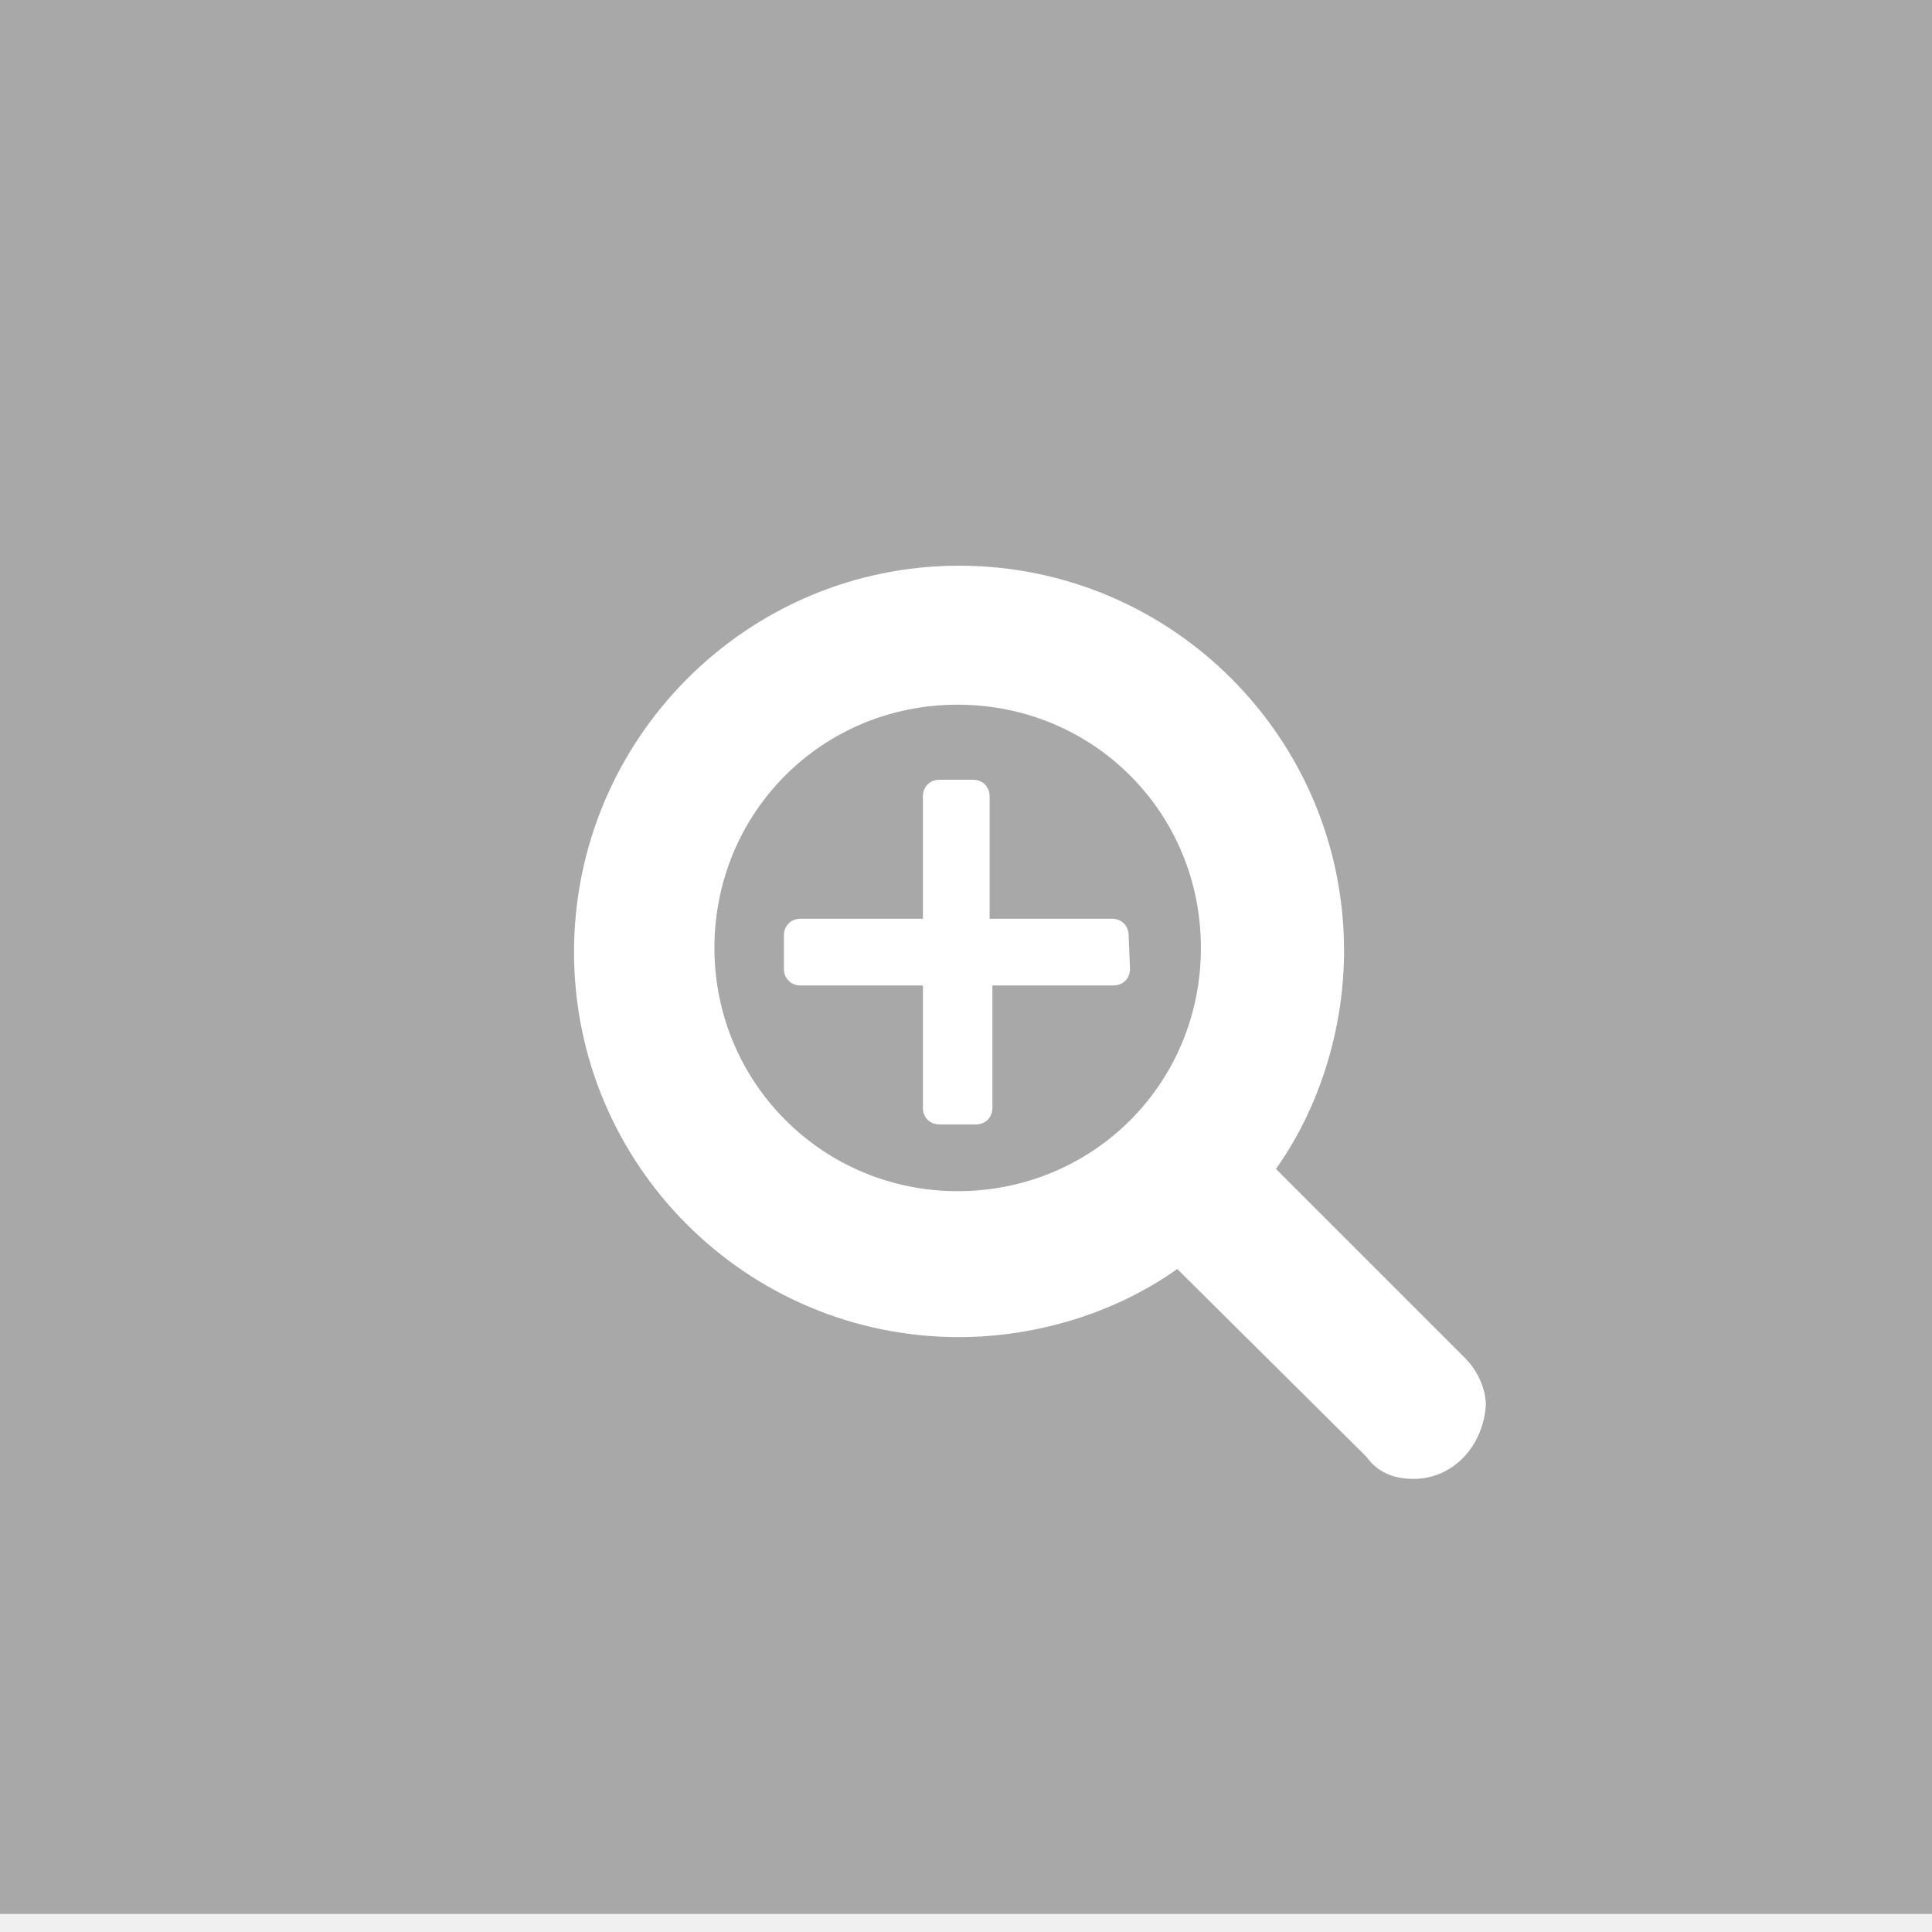
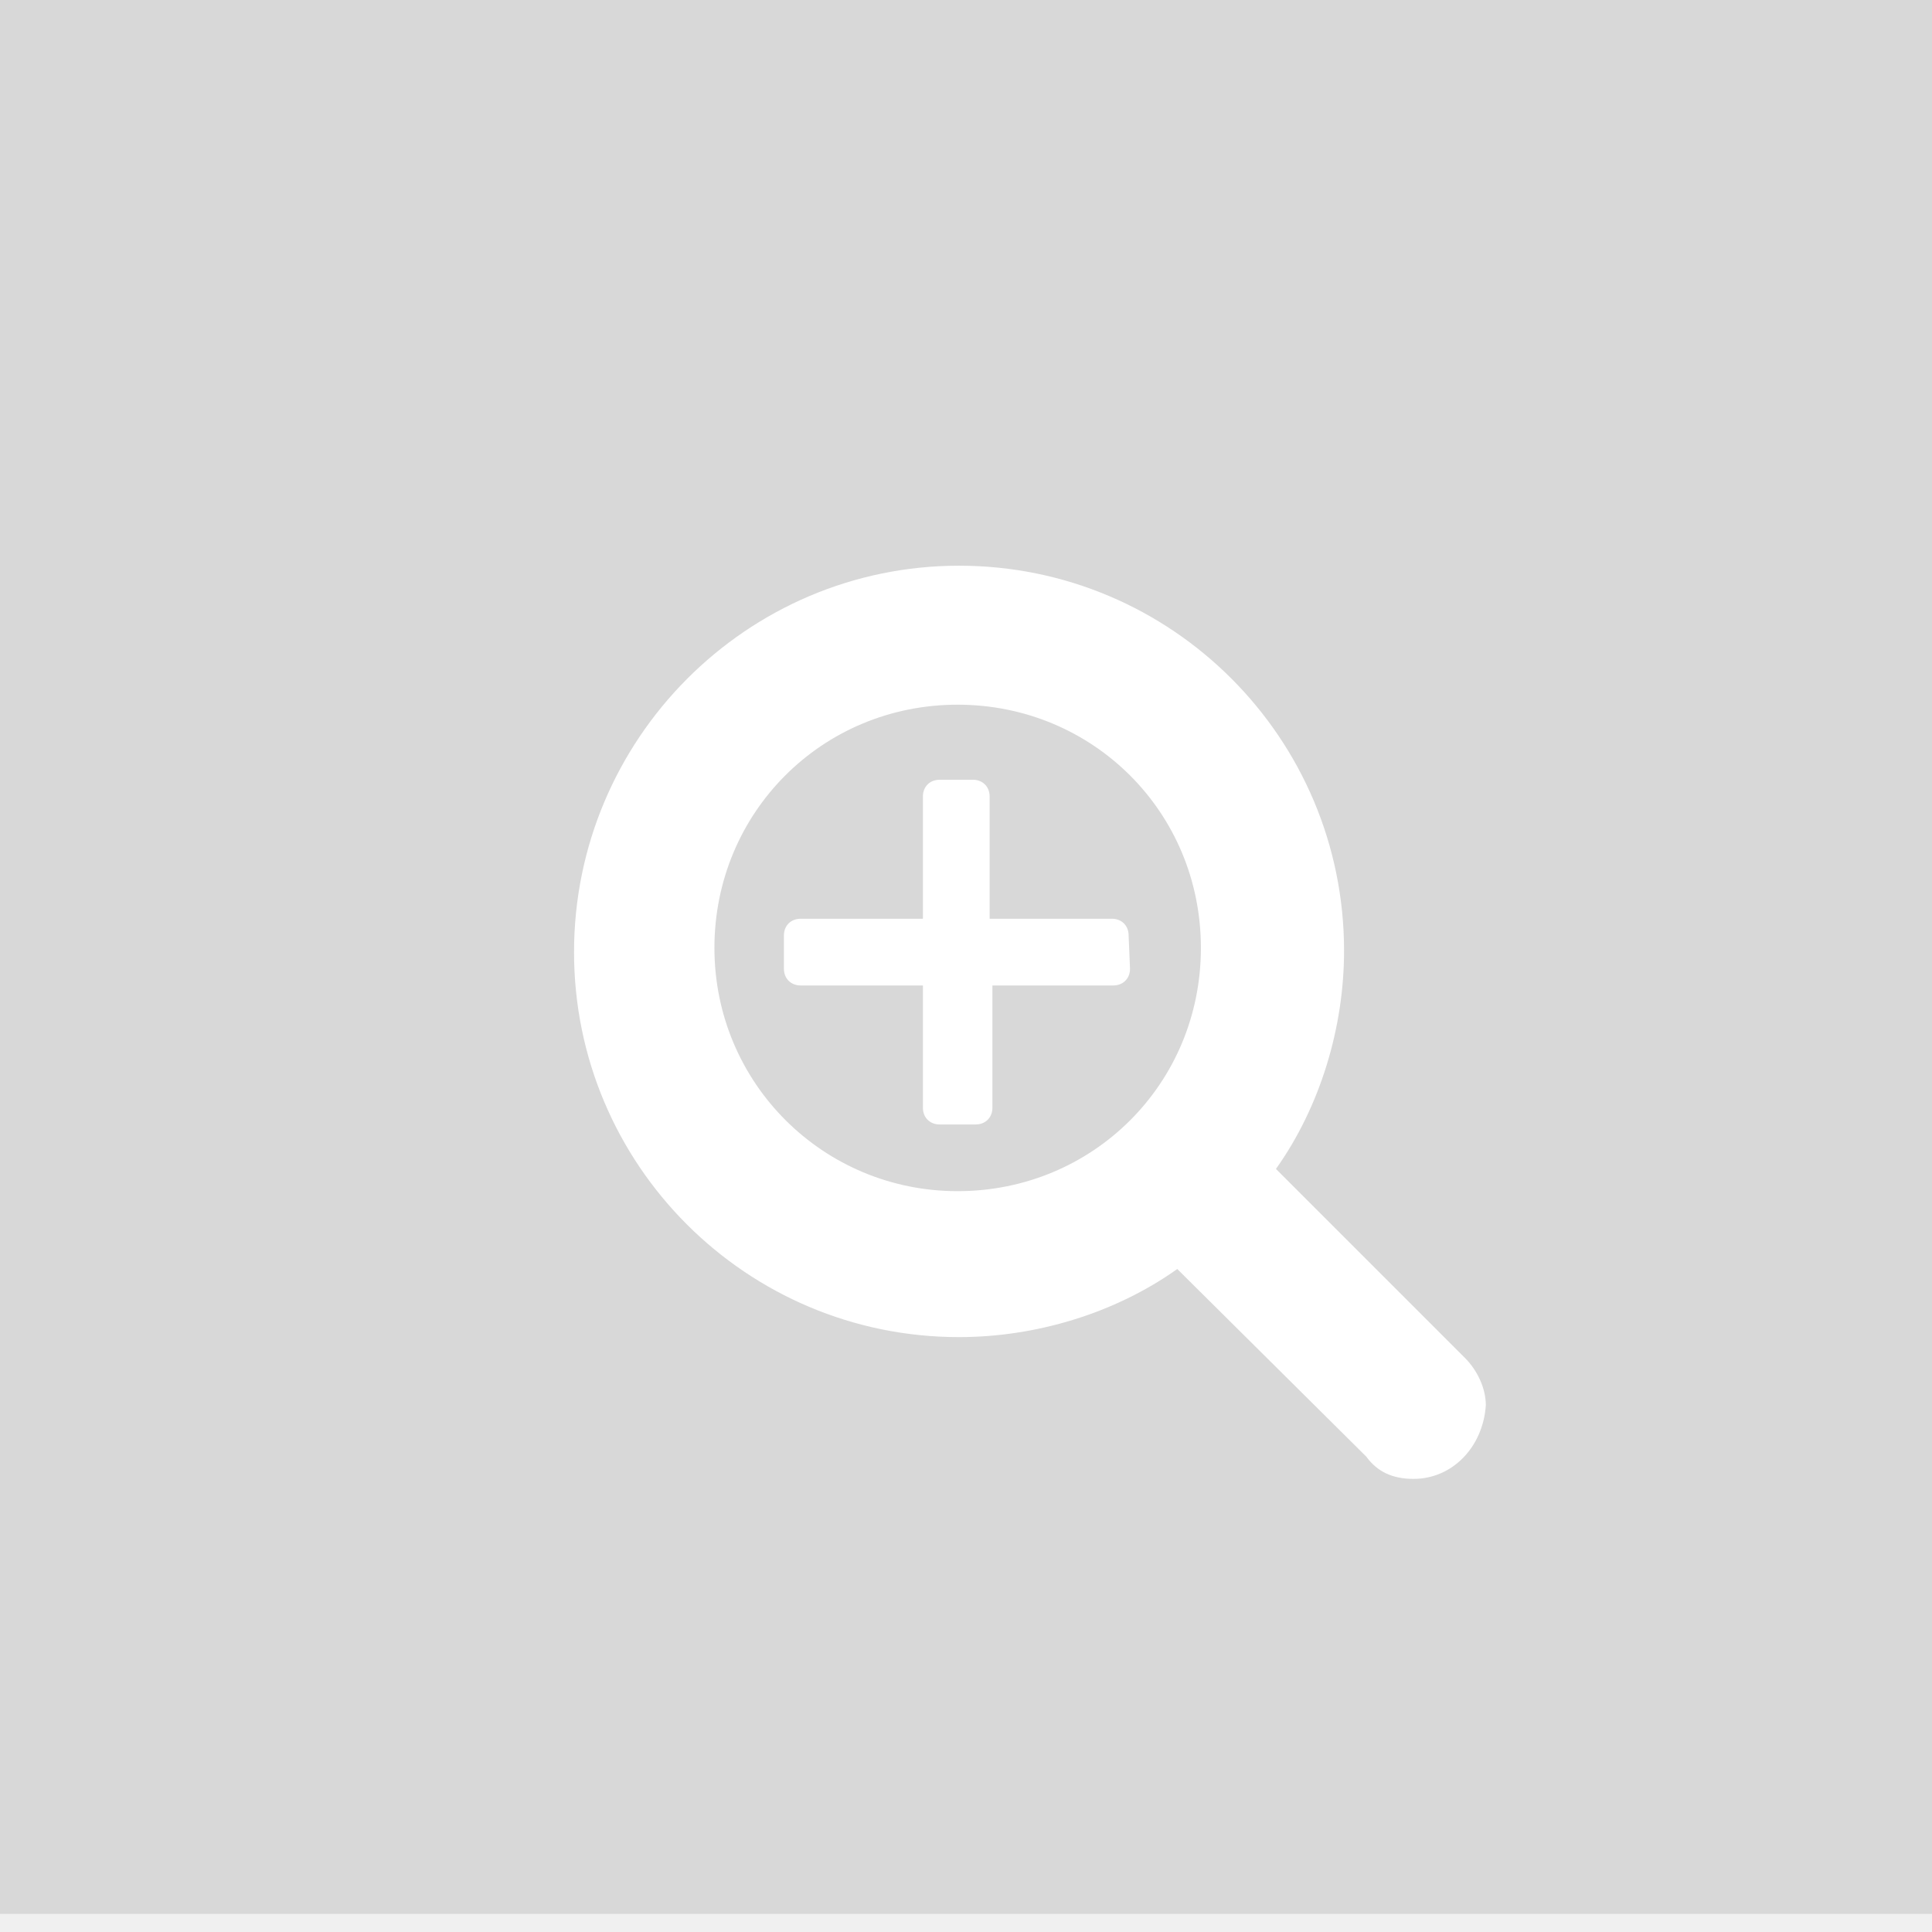
<svg xmlns="http://www.w3.org/2000/svg" version="1.1" id="Слой_1" x="0px" y="0px" viewBox="0 0 139 139" style="enable-background:new 0 0 139 139;" xml:space="preserve">
  <style type="text/css">
- 	.st0{opacity:0.3;}
+ 	.st0{opacity:0.1;enable-background:new    ;}
	.st1{fill:#FFFFFF;}
</style>
  <rect y="-1.3" class="st0" width="139" height="139" />
  <g>
    <path class="st1" d="M101.7,106.4c-1.5,0-2.6-0.5-3.4-1.6L84.7,91.3c-4.5,3.2-10.2,4.9-15.7,4.9c-15.3,0-27.7-12.4-27.7-27.7   S53.7,40.7,69,40.7s27.7,12.4,27.7,27.7c0,5.5-1.7,11.2-4.9,15.7l13.6,13.6c0.9,0.9,1.5,2.2,1.5,3.4   C106.7,104.1,104.5,106.4,101.7,106.4z M68.9,50.7c-9.8,0-17.5,7.8-17.5,17.5s7.8,17.5,17.5,17.5S86.4,78,86.4,68.2   S78.6,50.7,68.9,50.7z M81.3,69.7c0,0.7-0.5,1.2-1.2,1.2h-8.7v8.8c0,0.7-0.5,1.2-1.2,1.2h-2.6c-0.7,0-1.2-0.5-1.2-1.2v-8.8h-8.8   c-0.7,0-1.2-0.5-1.2-1.2v-2.4c0-0.7,0.5-1.2,1.2-1.2h8.8v-8.8c0-0.7,0.5-1.2,1.2-1.2H70c0.7,0,1.2,0.5,1.2,1.2v8.8H80   c0.7,0,1.2,0.5,1.2,1.2L81.3,69.7L81.3,69.7z" />
  </g>
</svg>
